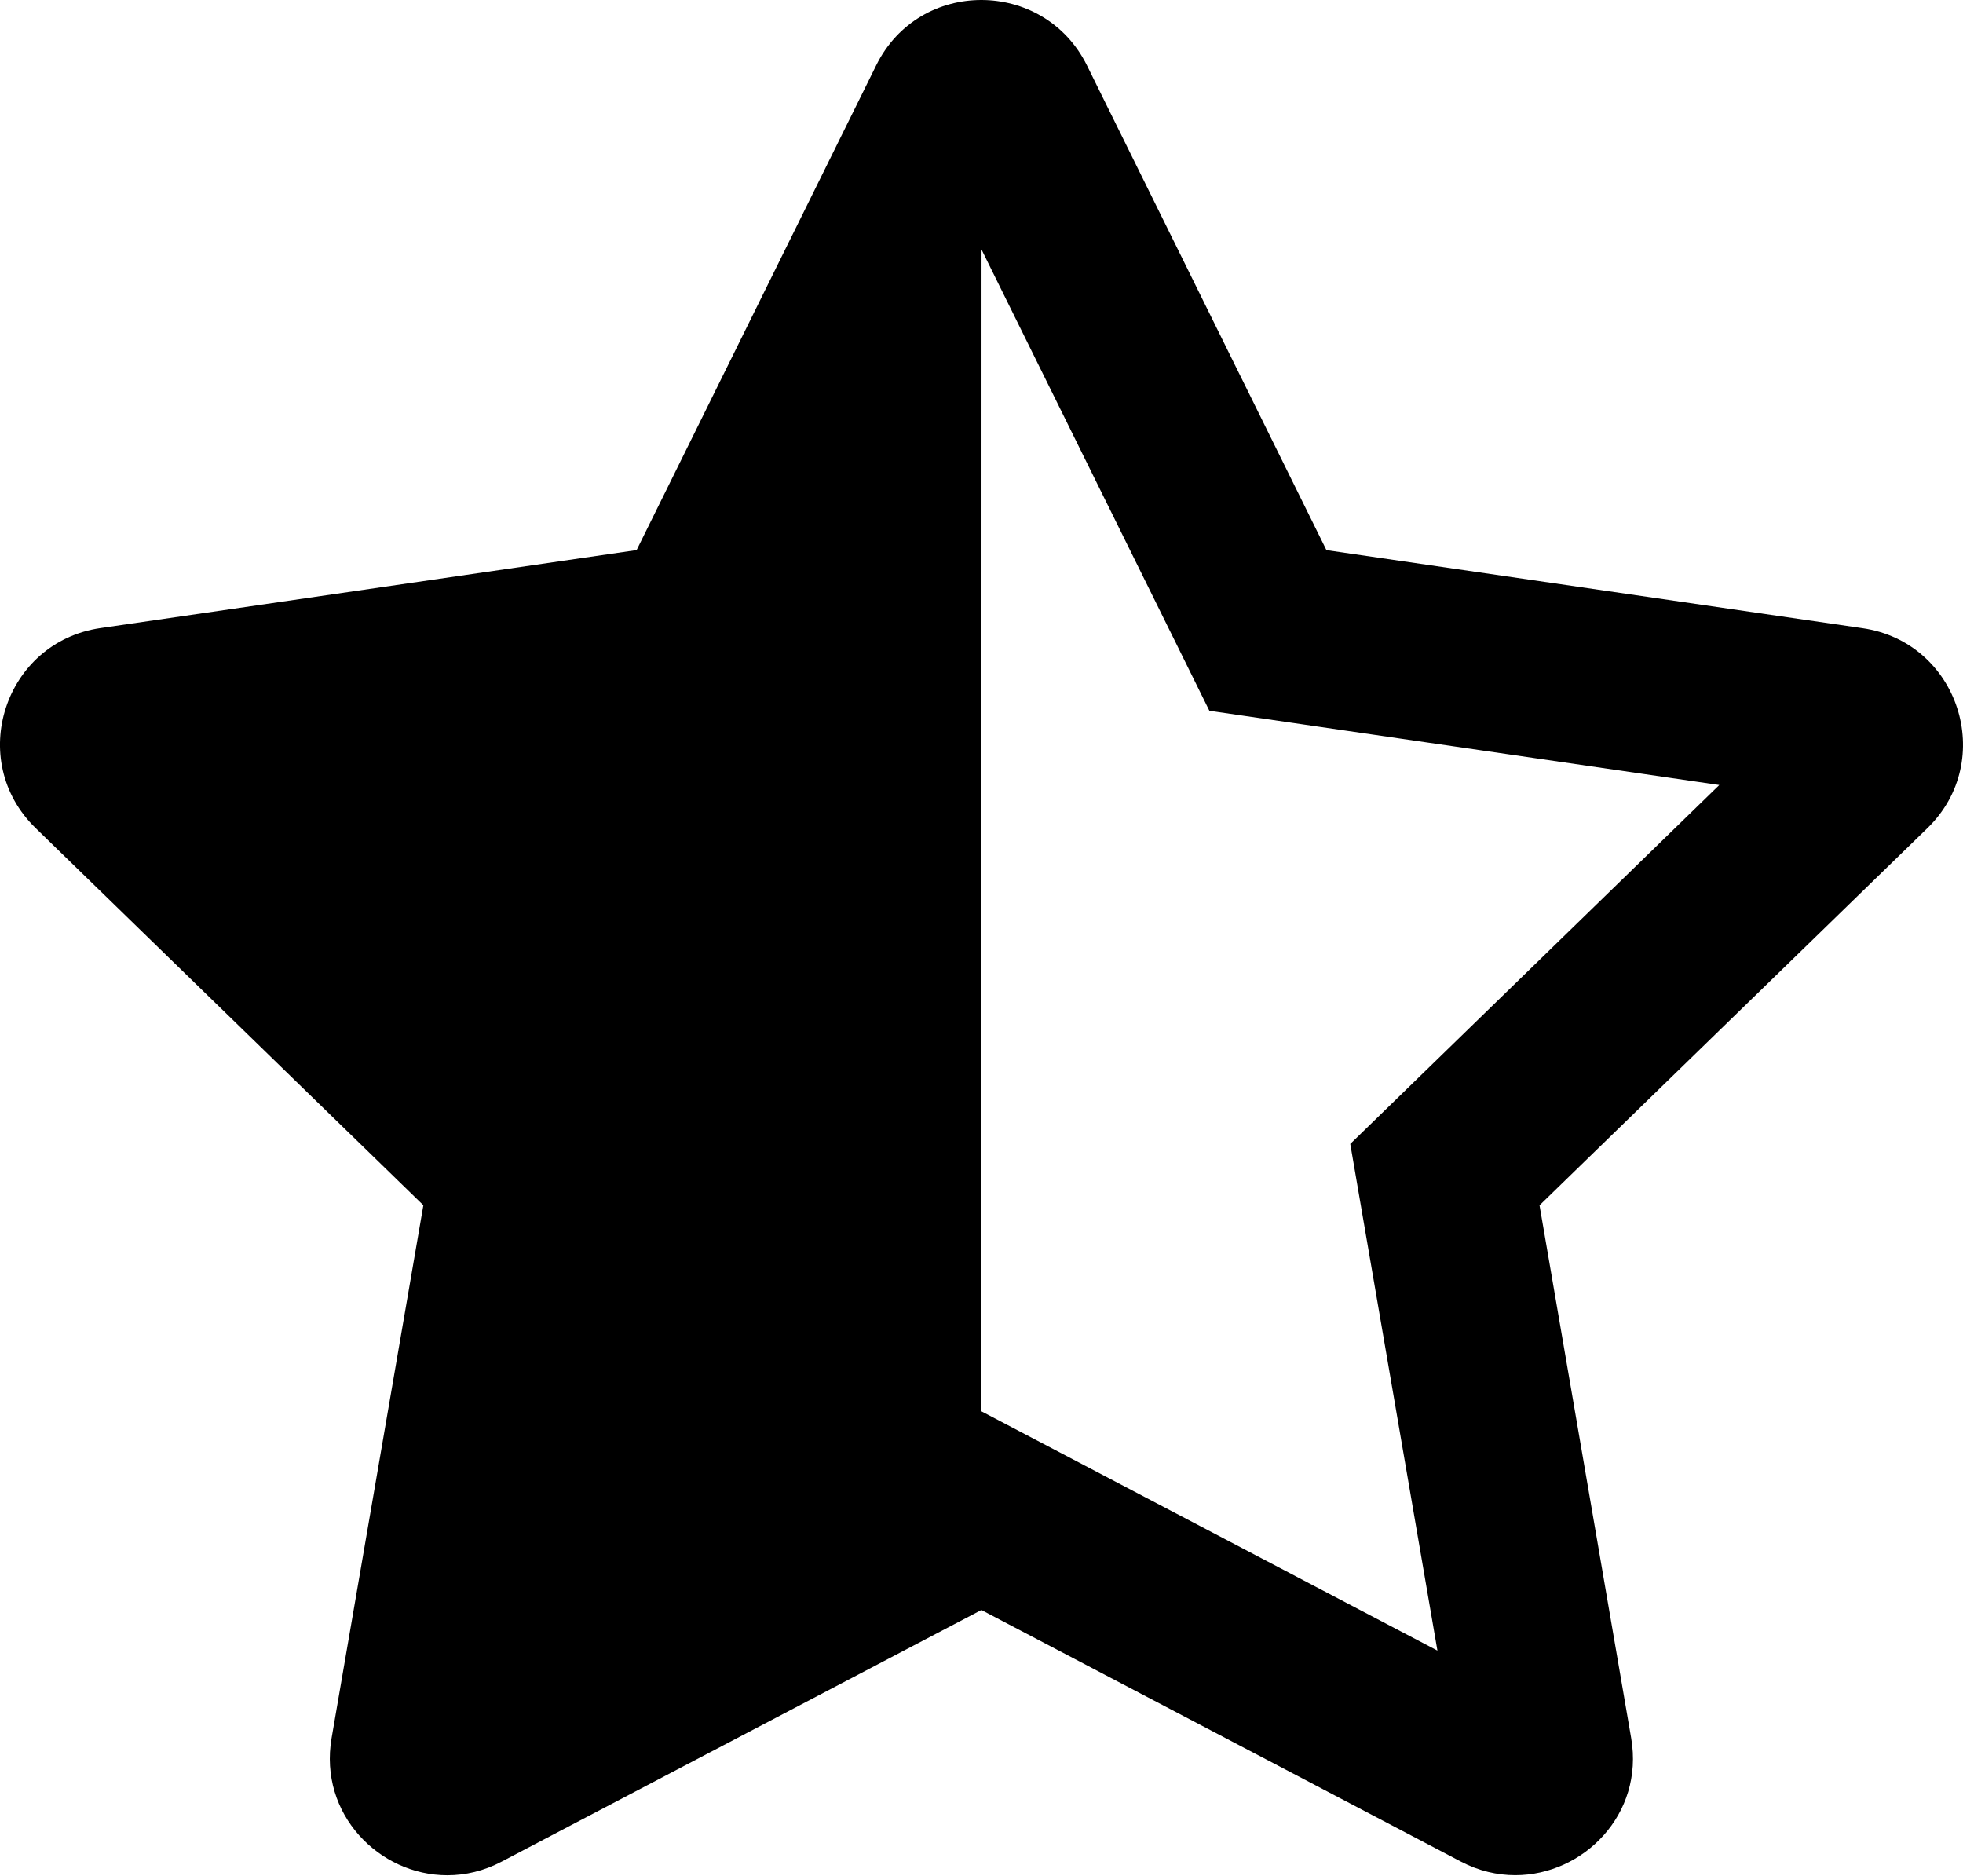
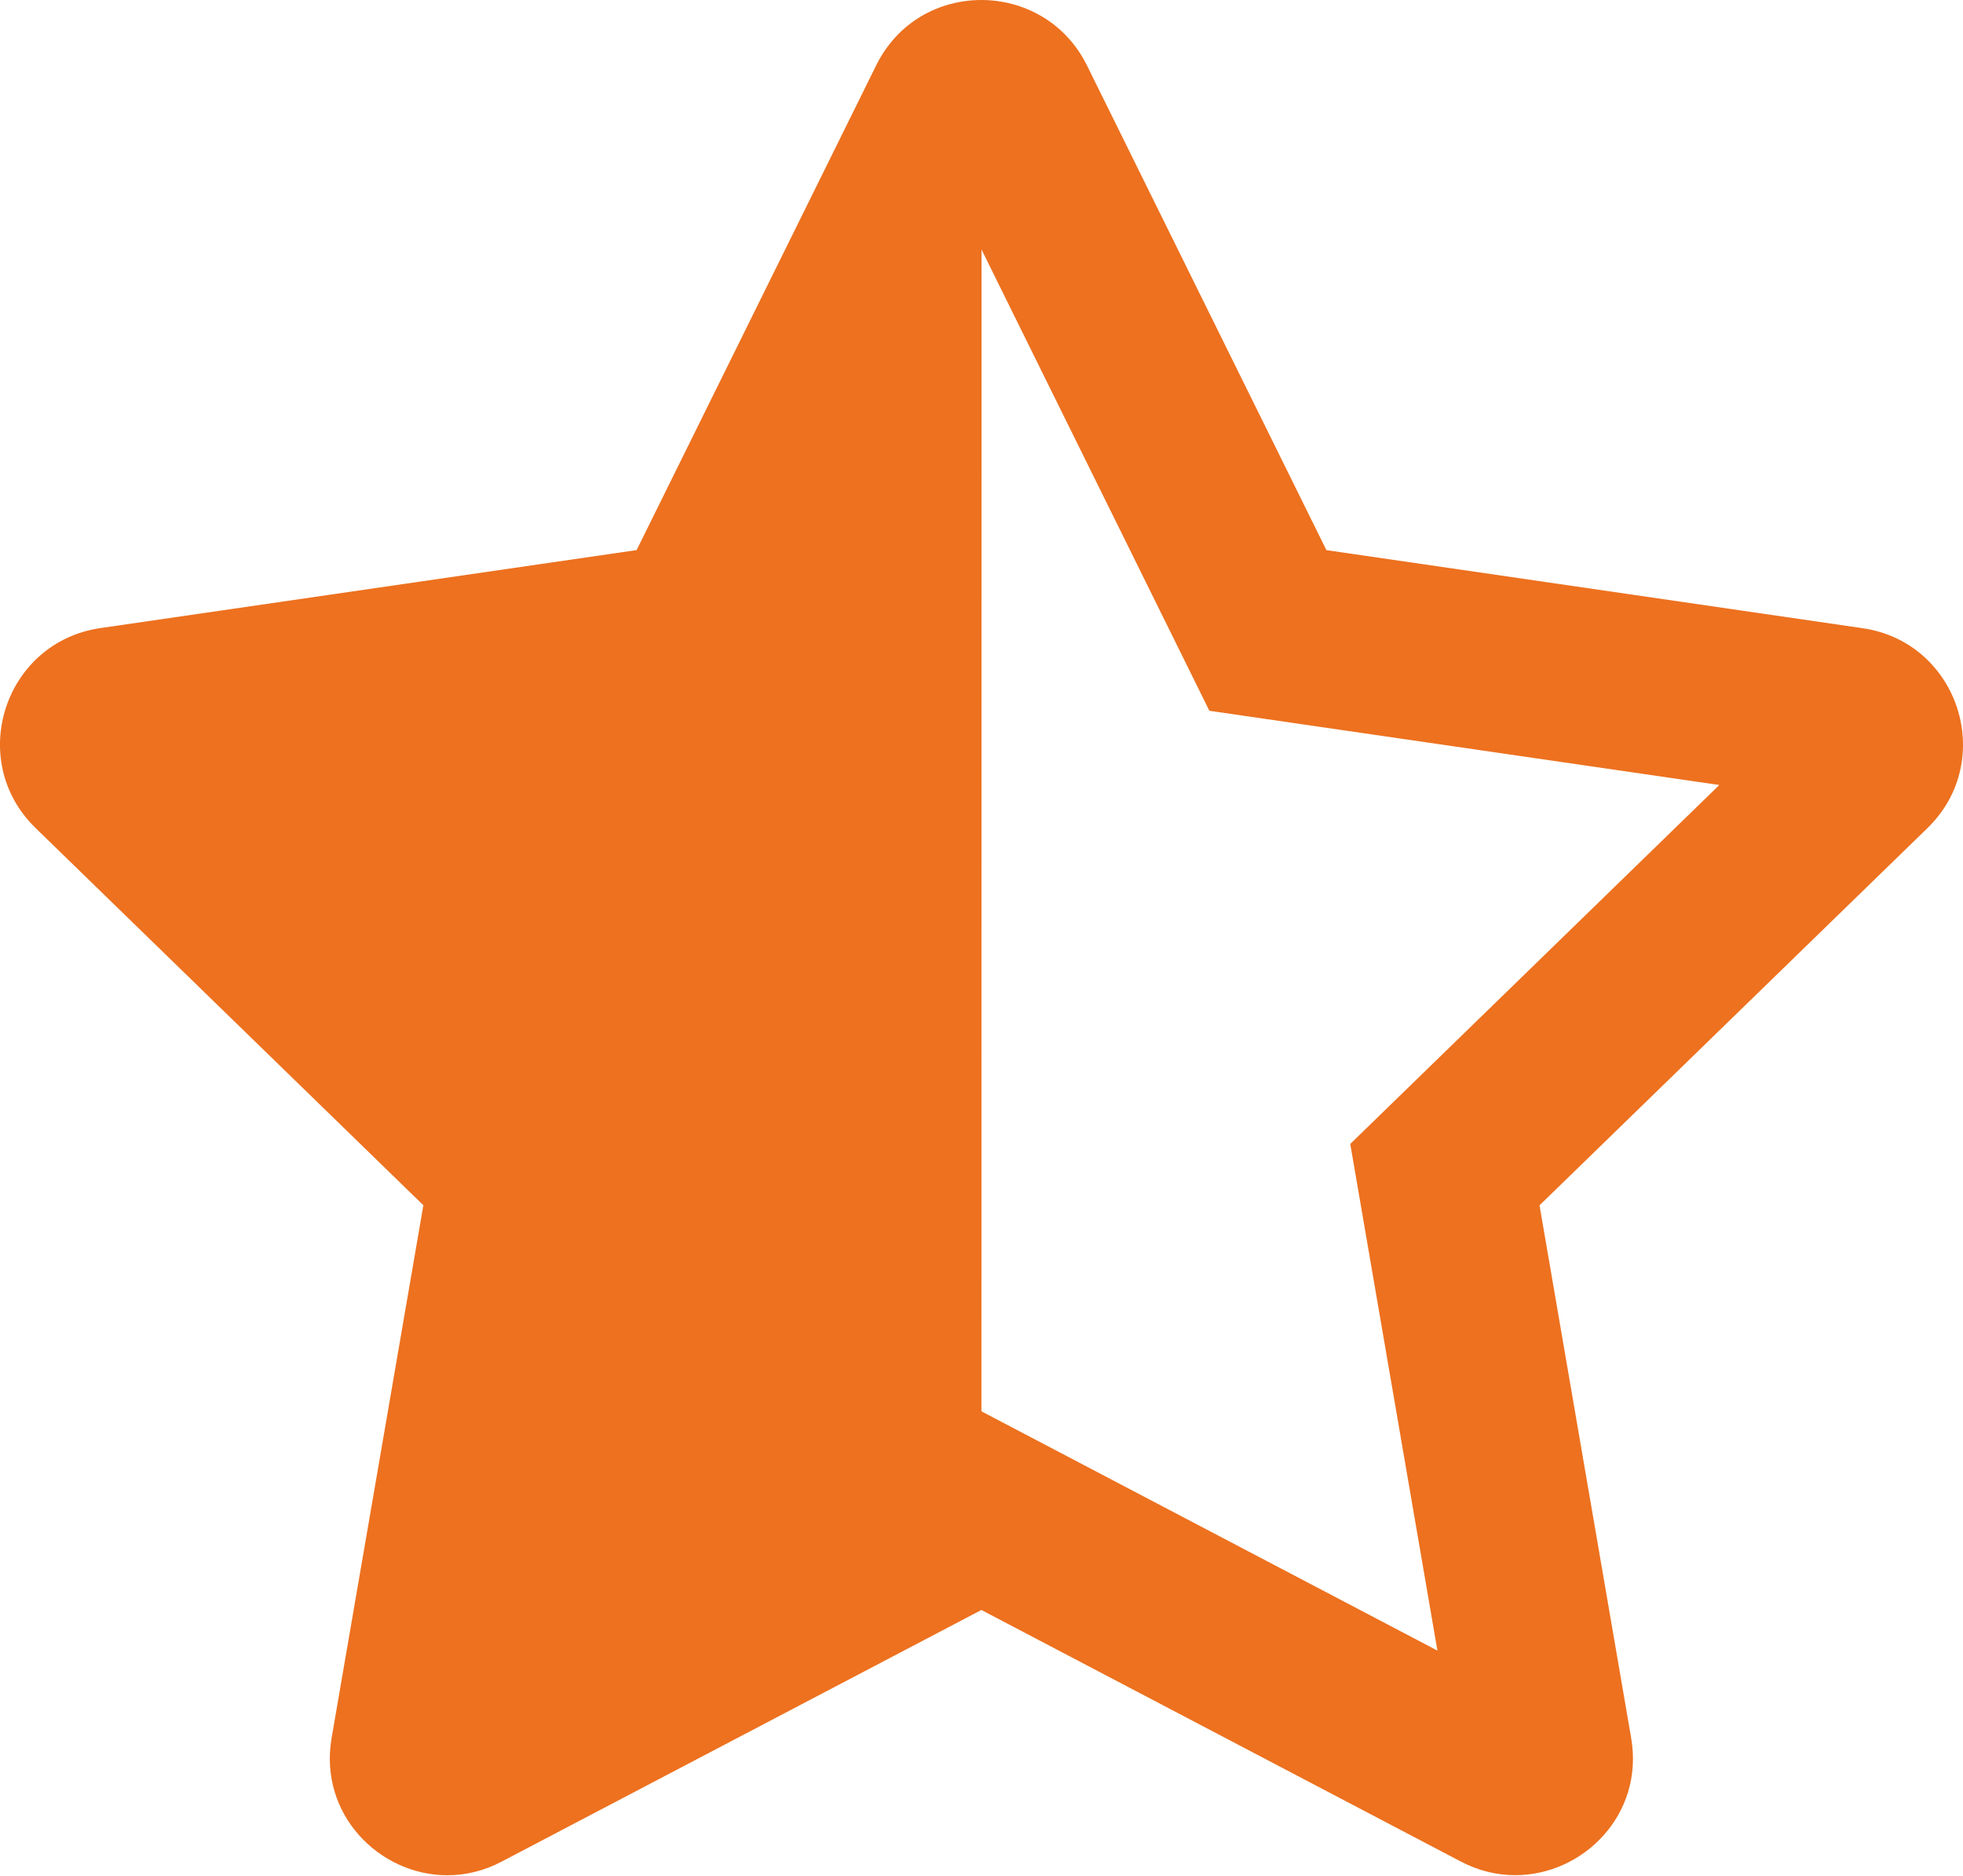
<svg xmlns="http://www.w3.org/2000/svg" aria-hidden="true" focusable="false" data-prefix="fas" data-icon="star-half-alt" class="svg-inline--fa fa-star-half-alt fa-w-17" role="img" viewBox="0 0 536 512">
-   <path fill="currentColor" d="M508.55 171.51L362.18 150.2 296.77 17.81C290.89 5.98 279.42 0 267.95 0c-11.4 0-22.79 5.9-28.69 17.81l-65.43 132.38-146.38 21.29c-26.25 3.8-36.77 36.09-17.74 54.59l105.89 103-25.06 145.48C86.98 495.33 103.57 512 122.15 512c4.93 0 10-1.17 14.87-3.75l130.95-68.68 130.94 68.7c4.86 2.55 9.92 3.71 14.83 3.71 18.6 0 35.22-16.61 31.66-37.4l-25.03-145.49 105.91-102.98c19.04-18.5 8.52-50.8-17.73-54.6zm-121.74 123.2l-18.12 17.62 4.28 24.88 19.52 113.45-102.13-53.59-22.38-11.74.03-317.19 51.03 103.29 11.18 22.63 25.01 3.64 114.23 16.63-82.65 80.38z" />
+   <path fill="#ed711f" d="M508.55 171.51L362.18 150.2 296.77 17.81C290.89 5.98 279.42 0 267.95 0c-11.4 0-22.79 5.9-28.69 17.81l-65.43 132.38-146.38 21.29c-26.25 3.8-36.77 36.09-17.74 54.59l105.89 103-25.06 145.48C86.98 495.33 103.57 512 122.15 512c4.93 0 10-1.17 14.87-3.75l130.95-68.68 130.94 68.7c4.86 2.55 9.92 3.71 14.83 3.71 18.6 0 35.22-16.61 31.66-37.4l-25.03-145.49 105.91-102.98c19.04-18.5 8.52-50.8-17.73-54.6zm-121.74 123.2l-18.12 17.62 4.28 24.88 19.52 113.45-102.13-53.59-22.38-11.74.03-317.19 51.03 103.29 11.18 22.63 25.01 3.64 114.23 16.63-82.65 80.38z" />
</svg>
